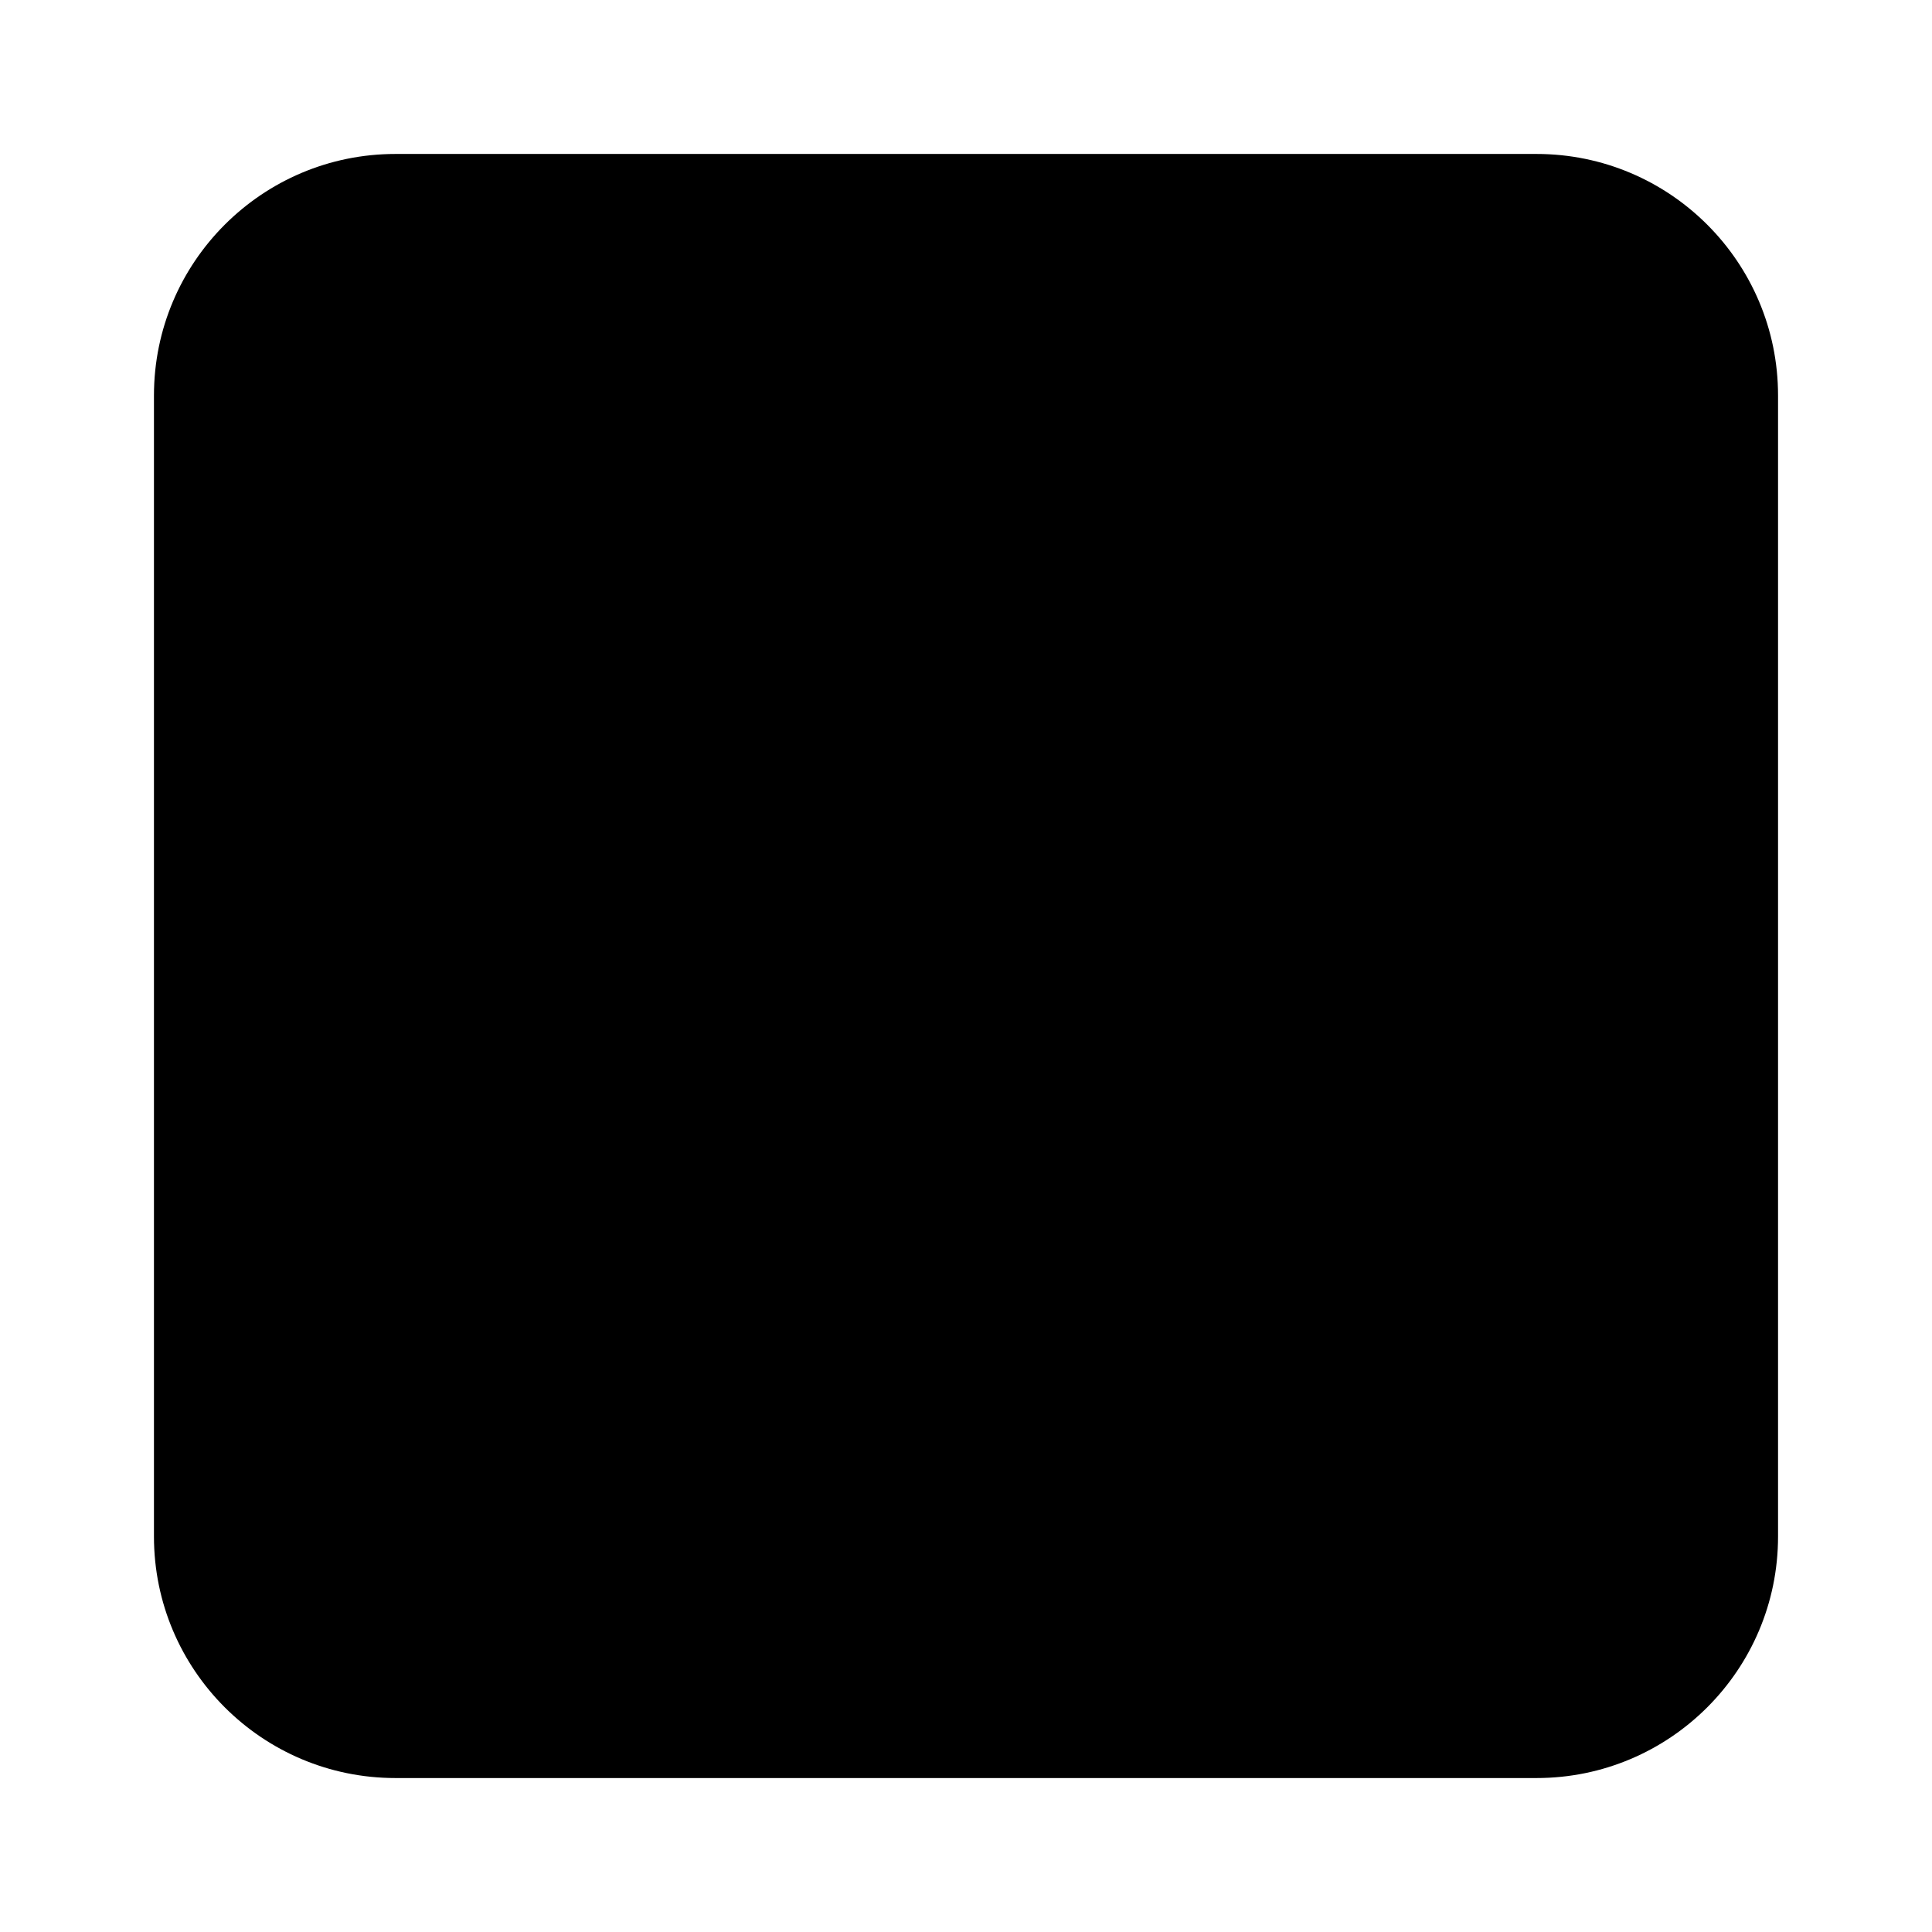
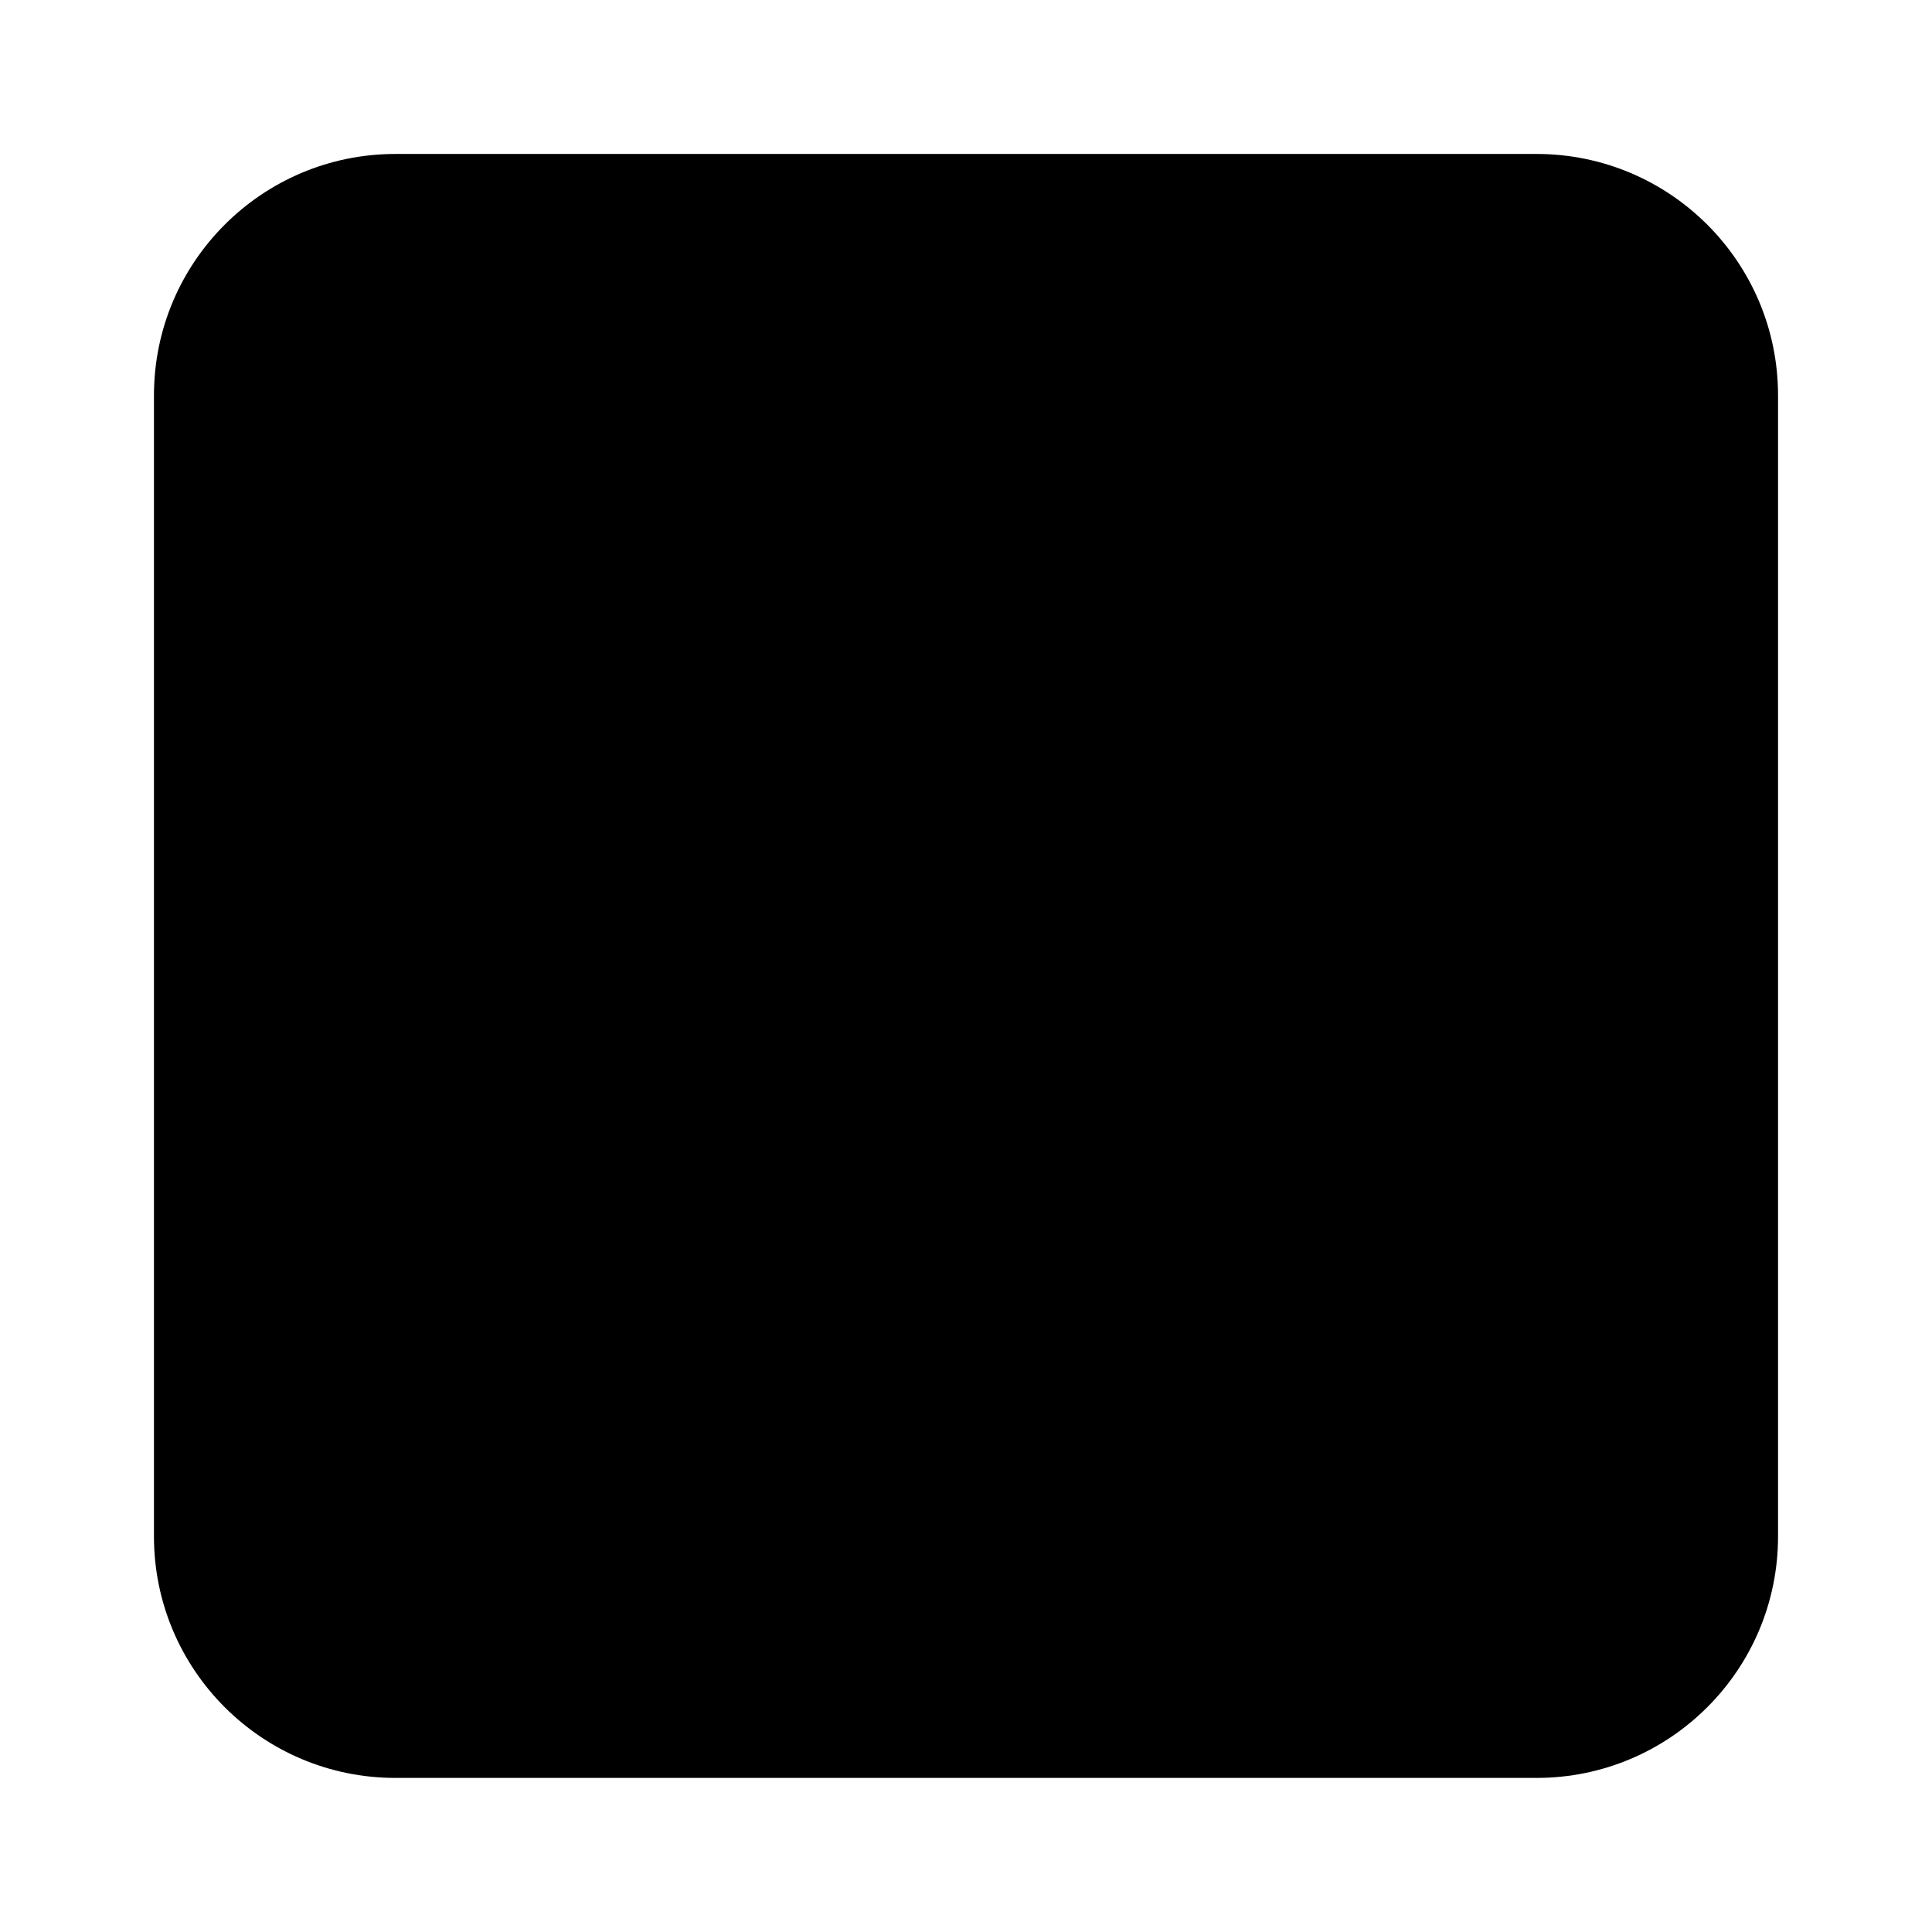
<svg xmlns="http://www.w3.org/2000/svg" width="16" height="16" viewBox="0 0 16 16" fill="none">
-   <path d="M1.275 3.275C1.275 2.171 2.171 1.275 3.275 1.275H12.725C13.829 1.275 14.725 2.171 14.725 3.275V12.725C14.725 13.829 13.829 14.725 12.725 14.725H3.275C2.171 14.725 1.275 13.829 1.275 12.725V3.275Z" fill="black" />
+   <path d="M1.275 3.275C1.275 2.17 2.171 1.275 3.275 1.275H12.725C13.829 1.275 14.725 2.17 14.725 3.275V12.724C14.725 13.829 13.829 14.724 12.725 14.724H3.275C2.171 14.724 1.275 13.829 1.275 12.724V3.275Z" fill="black" />
</svg>
